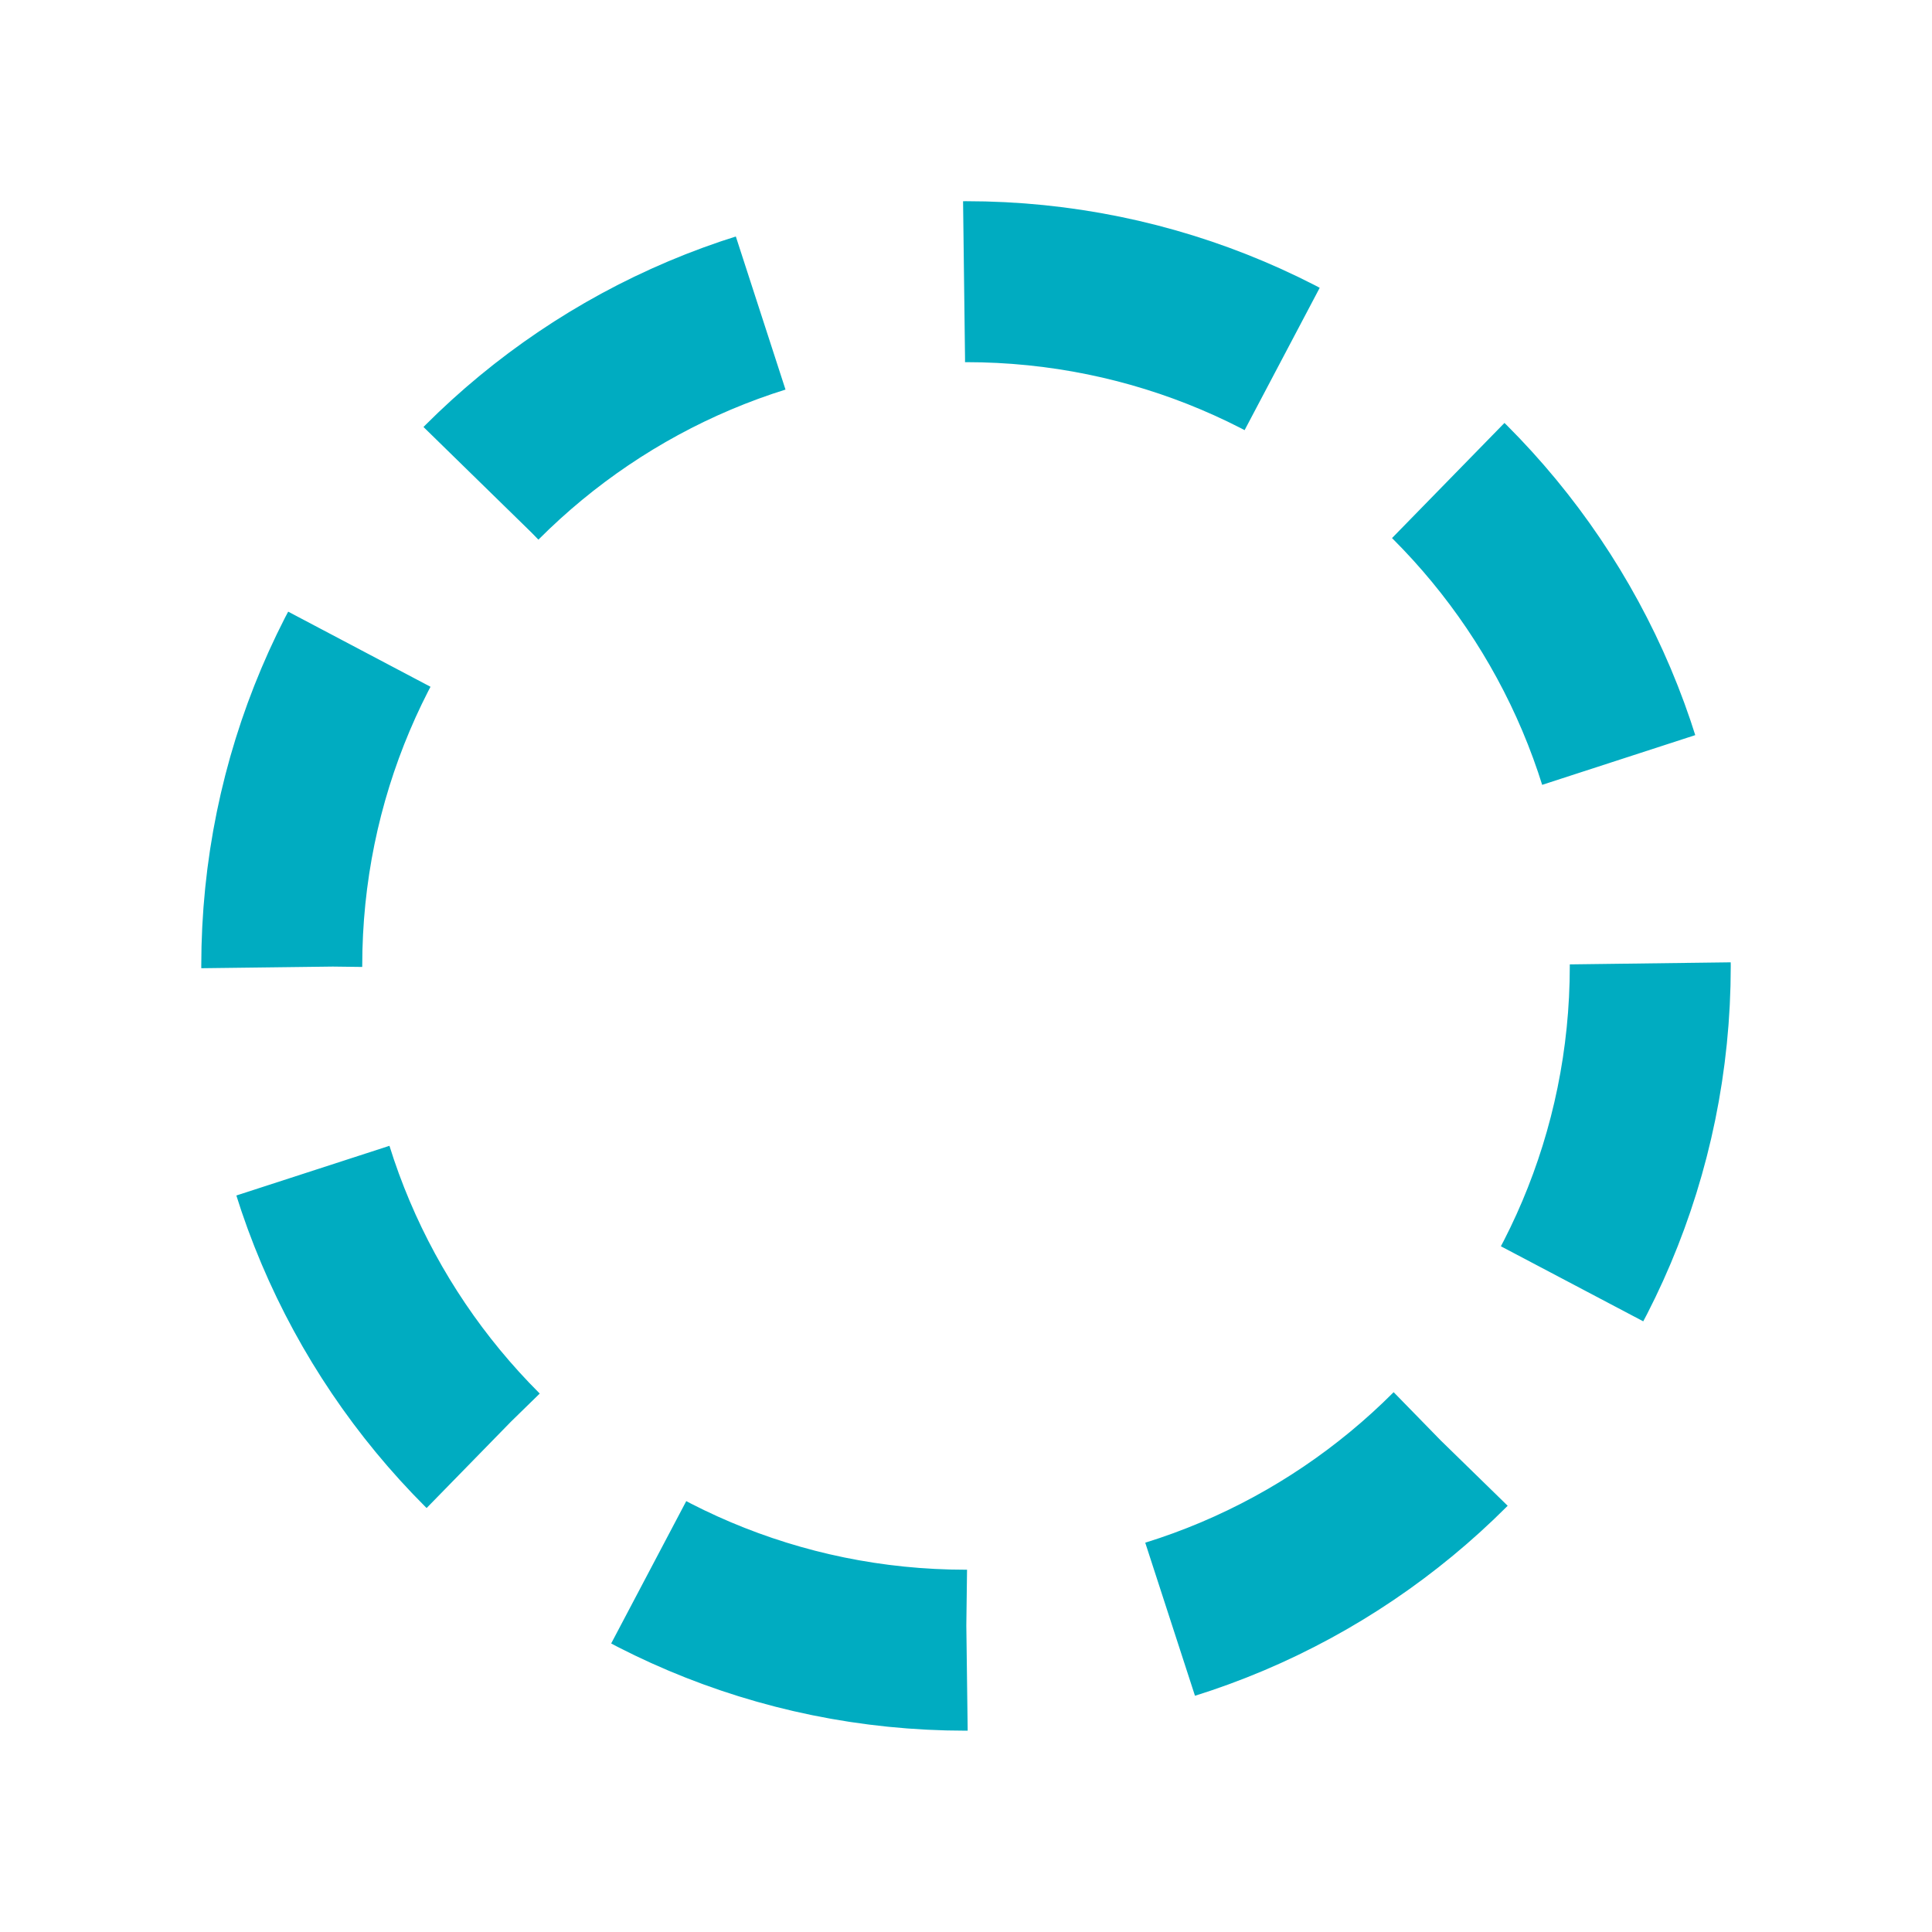
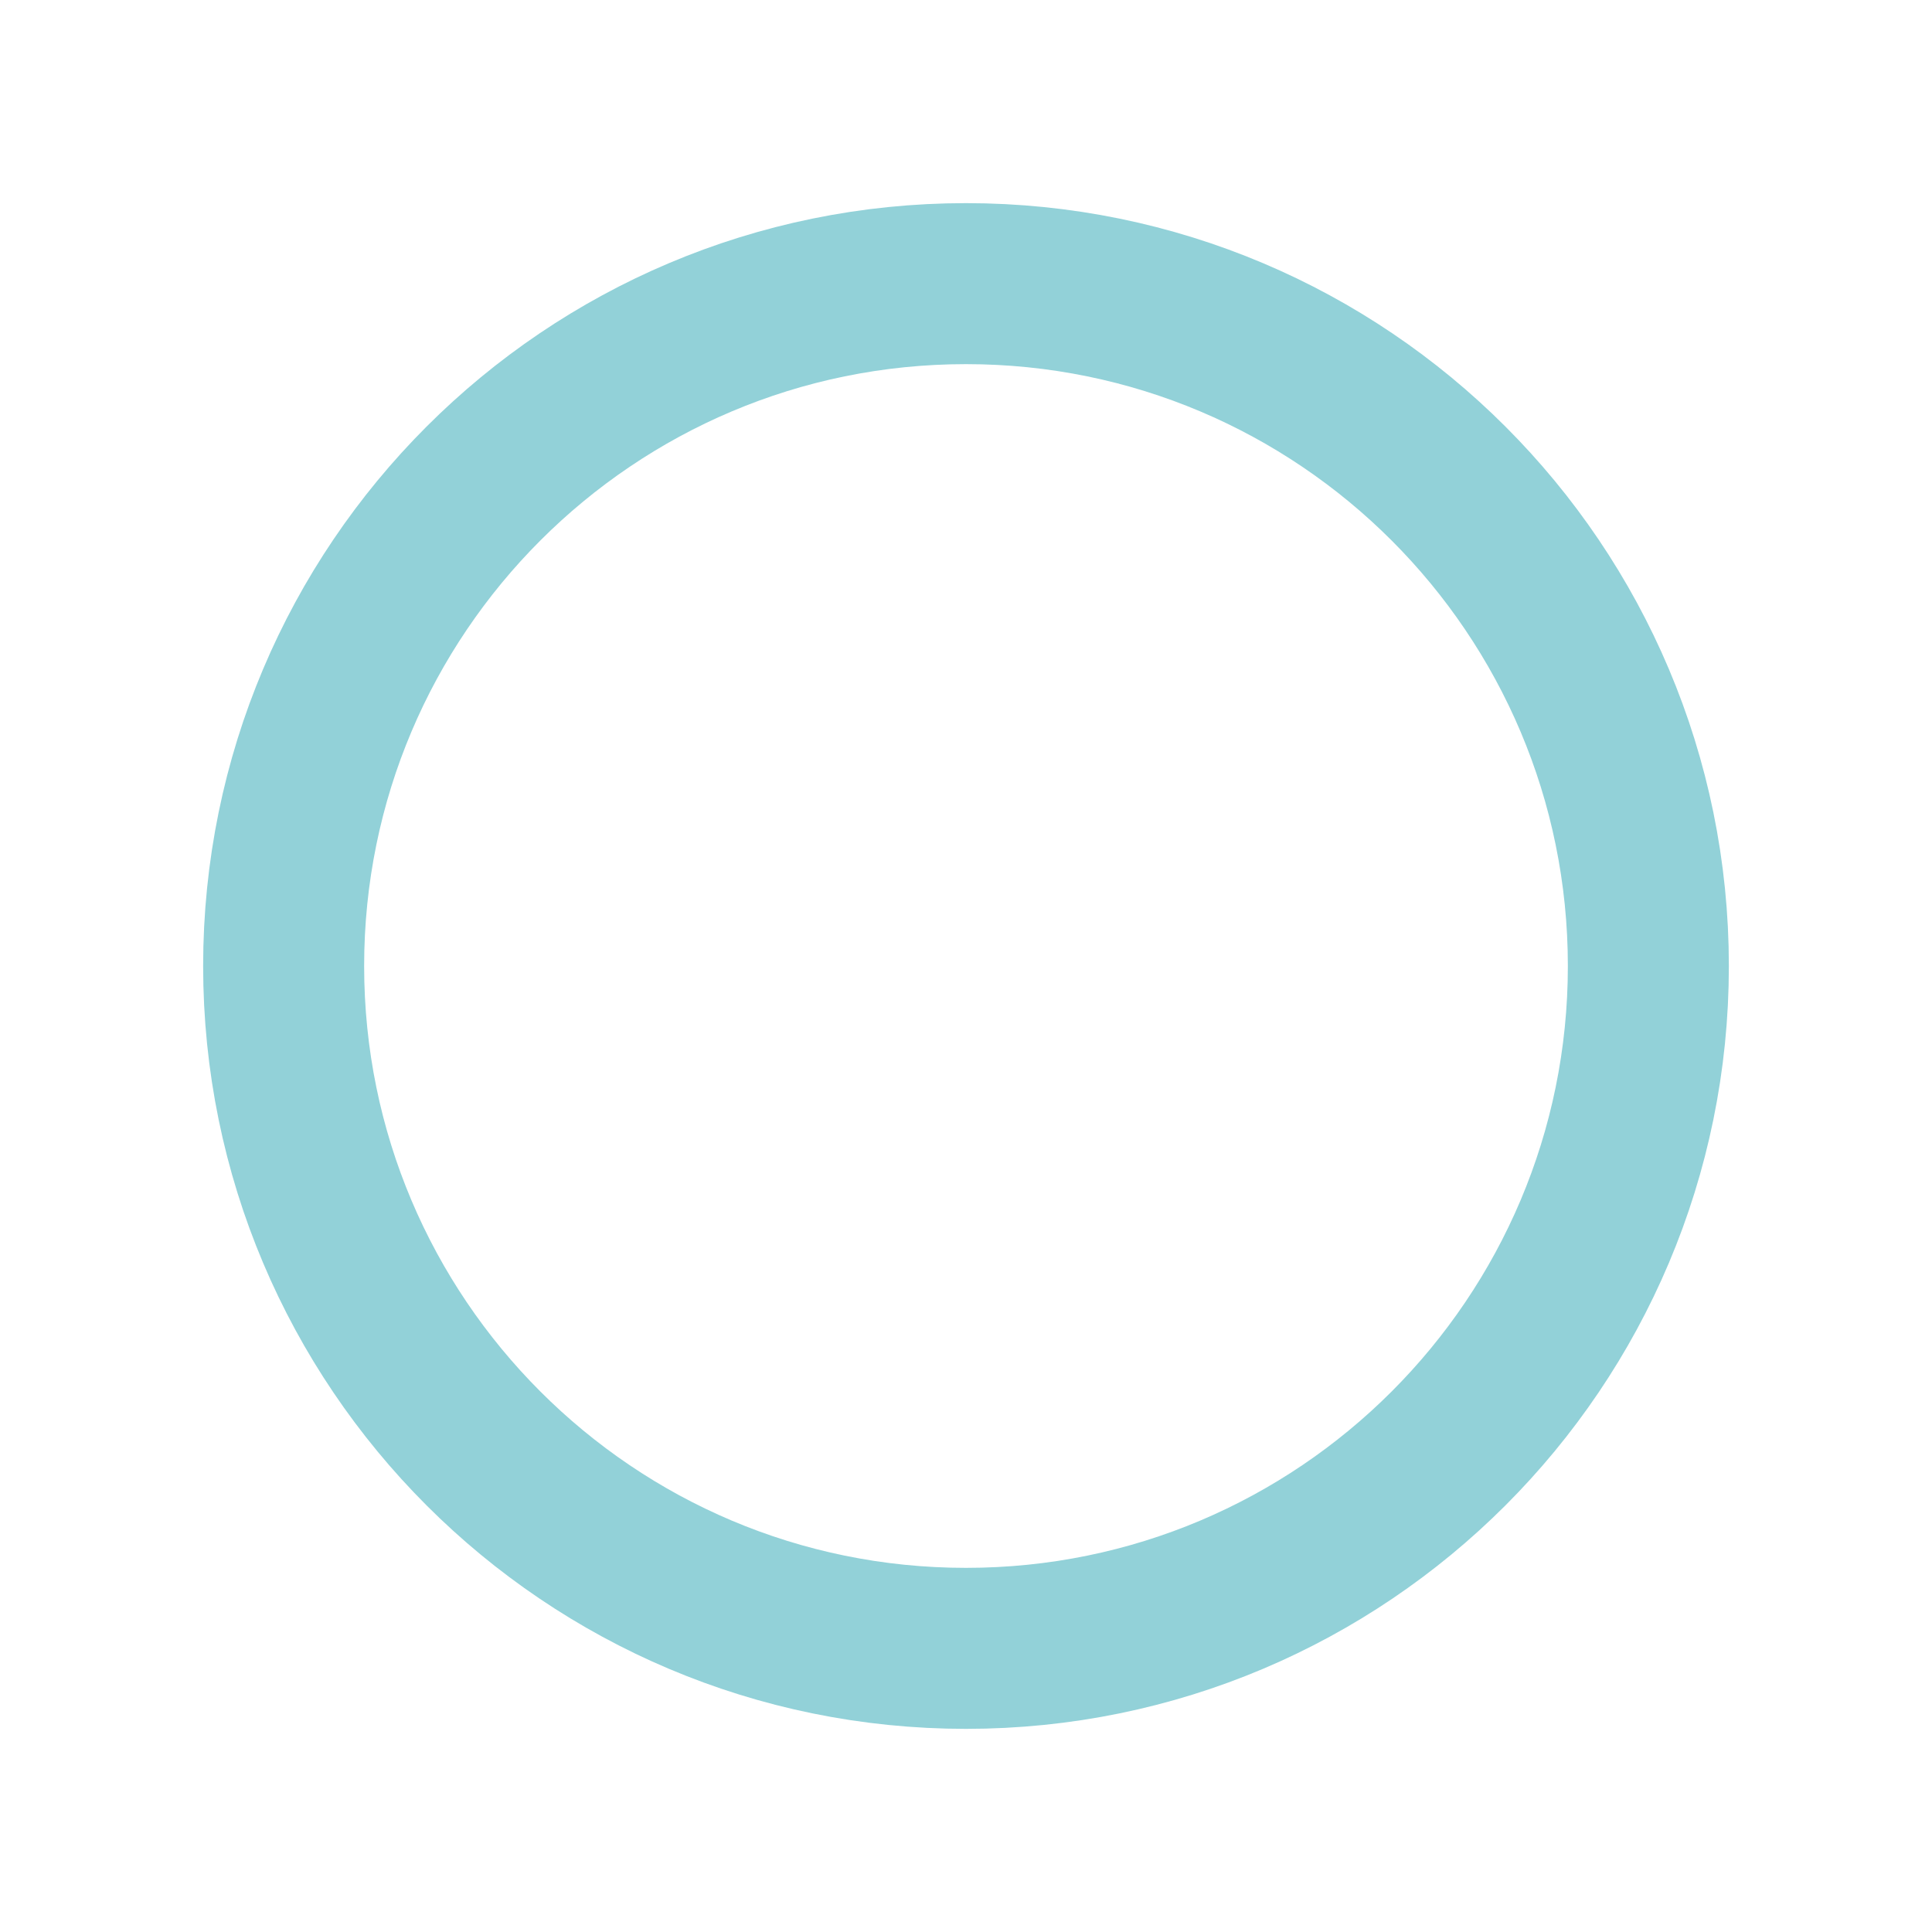
- <svg xmlns="http://www.w3.org/2000/svg" version="1.1" x="0px" y="0px" width="48px" height="48px" viewBox="0 0 48 48" enable-background="new 0 0 48 48" xml:space="preserve" id="svg867">
-   <defs id="defs871" />
-   <g transform="matrix(3.779528,0,0,3.779528,-281.7144,-535.6626)" id="layer1">
-     <circle id="circle1425" r="4.498" cy="148.077" cx="80.887" style="fill:none;stroke:#00acc1;stroke-width:1.058;stroke-dasharray:2.173, 1.358;stroke-opacity:1" />
-     <g transform="matrix(0.2645833,0,0,0.2645833,79.10943,131.2571)" id="g1481" />
-   </g>
+ <svg xmlns="http://www.w3.org/2000/svg" version="1.1" x="0px" y="0px" width="48px" height="48px" viewBox="0 0 48 48" enable-background="new 0 0 48 48" xml:space="preserve" id="svg1492">
+   <defs id="defs1496" />
+   <circle fill="#00acc1" cx="24" cy="24" r="16.953" id="circle1470" style="stroke:#92d1d8;stroke-width:4;stroke-miterlimit:4;stroke-dasharray:none;stroke-opacity:1;fill:none" />
</svg>
